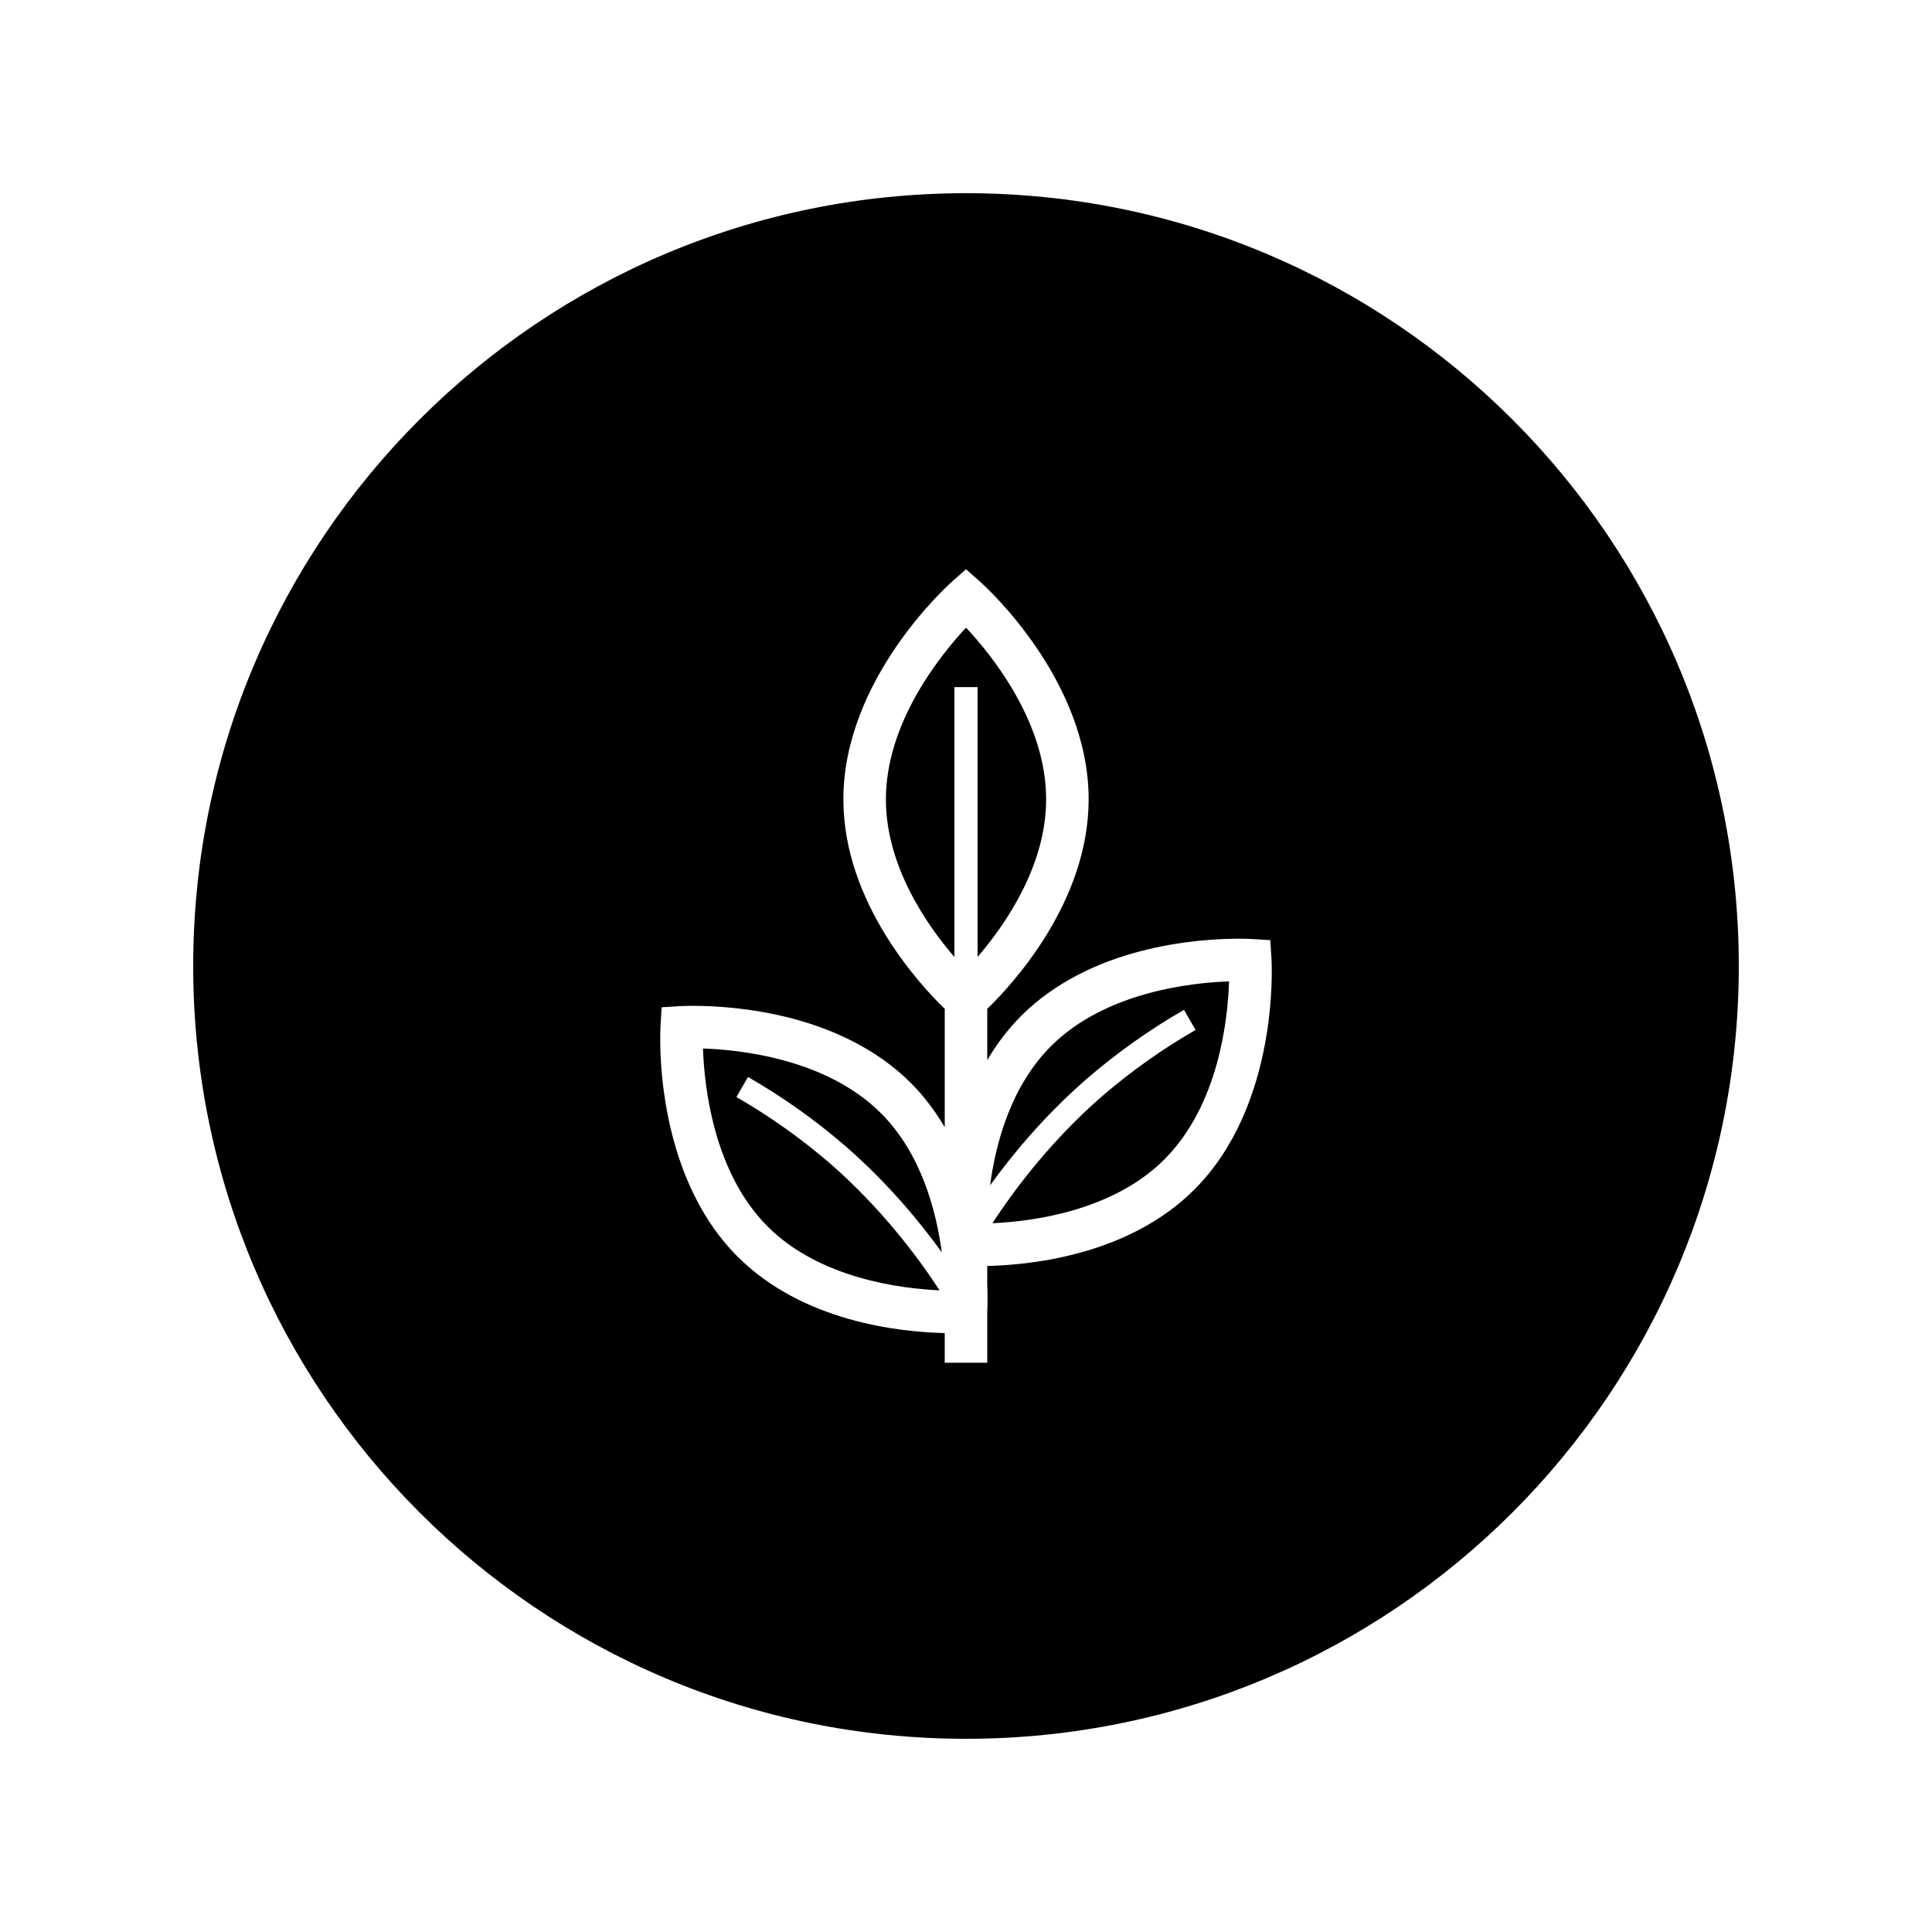
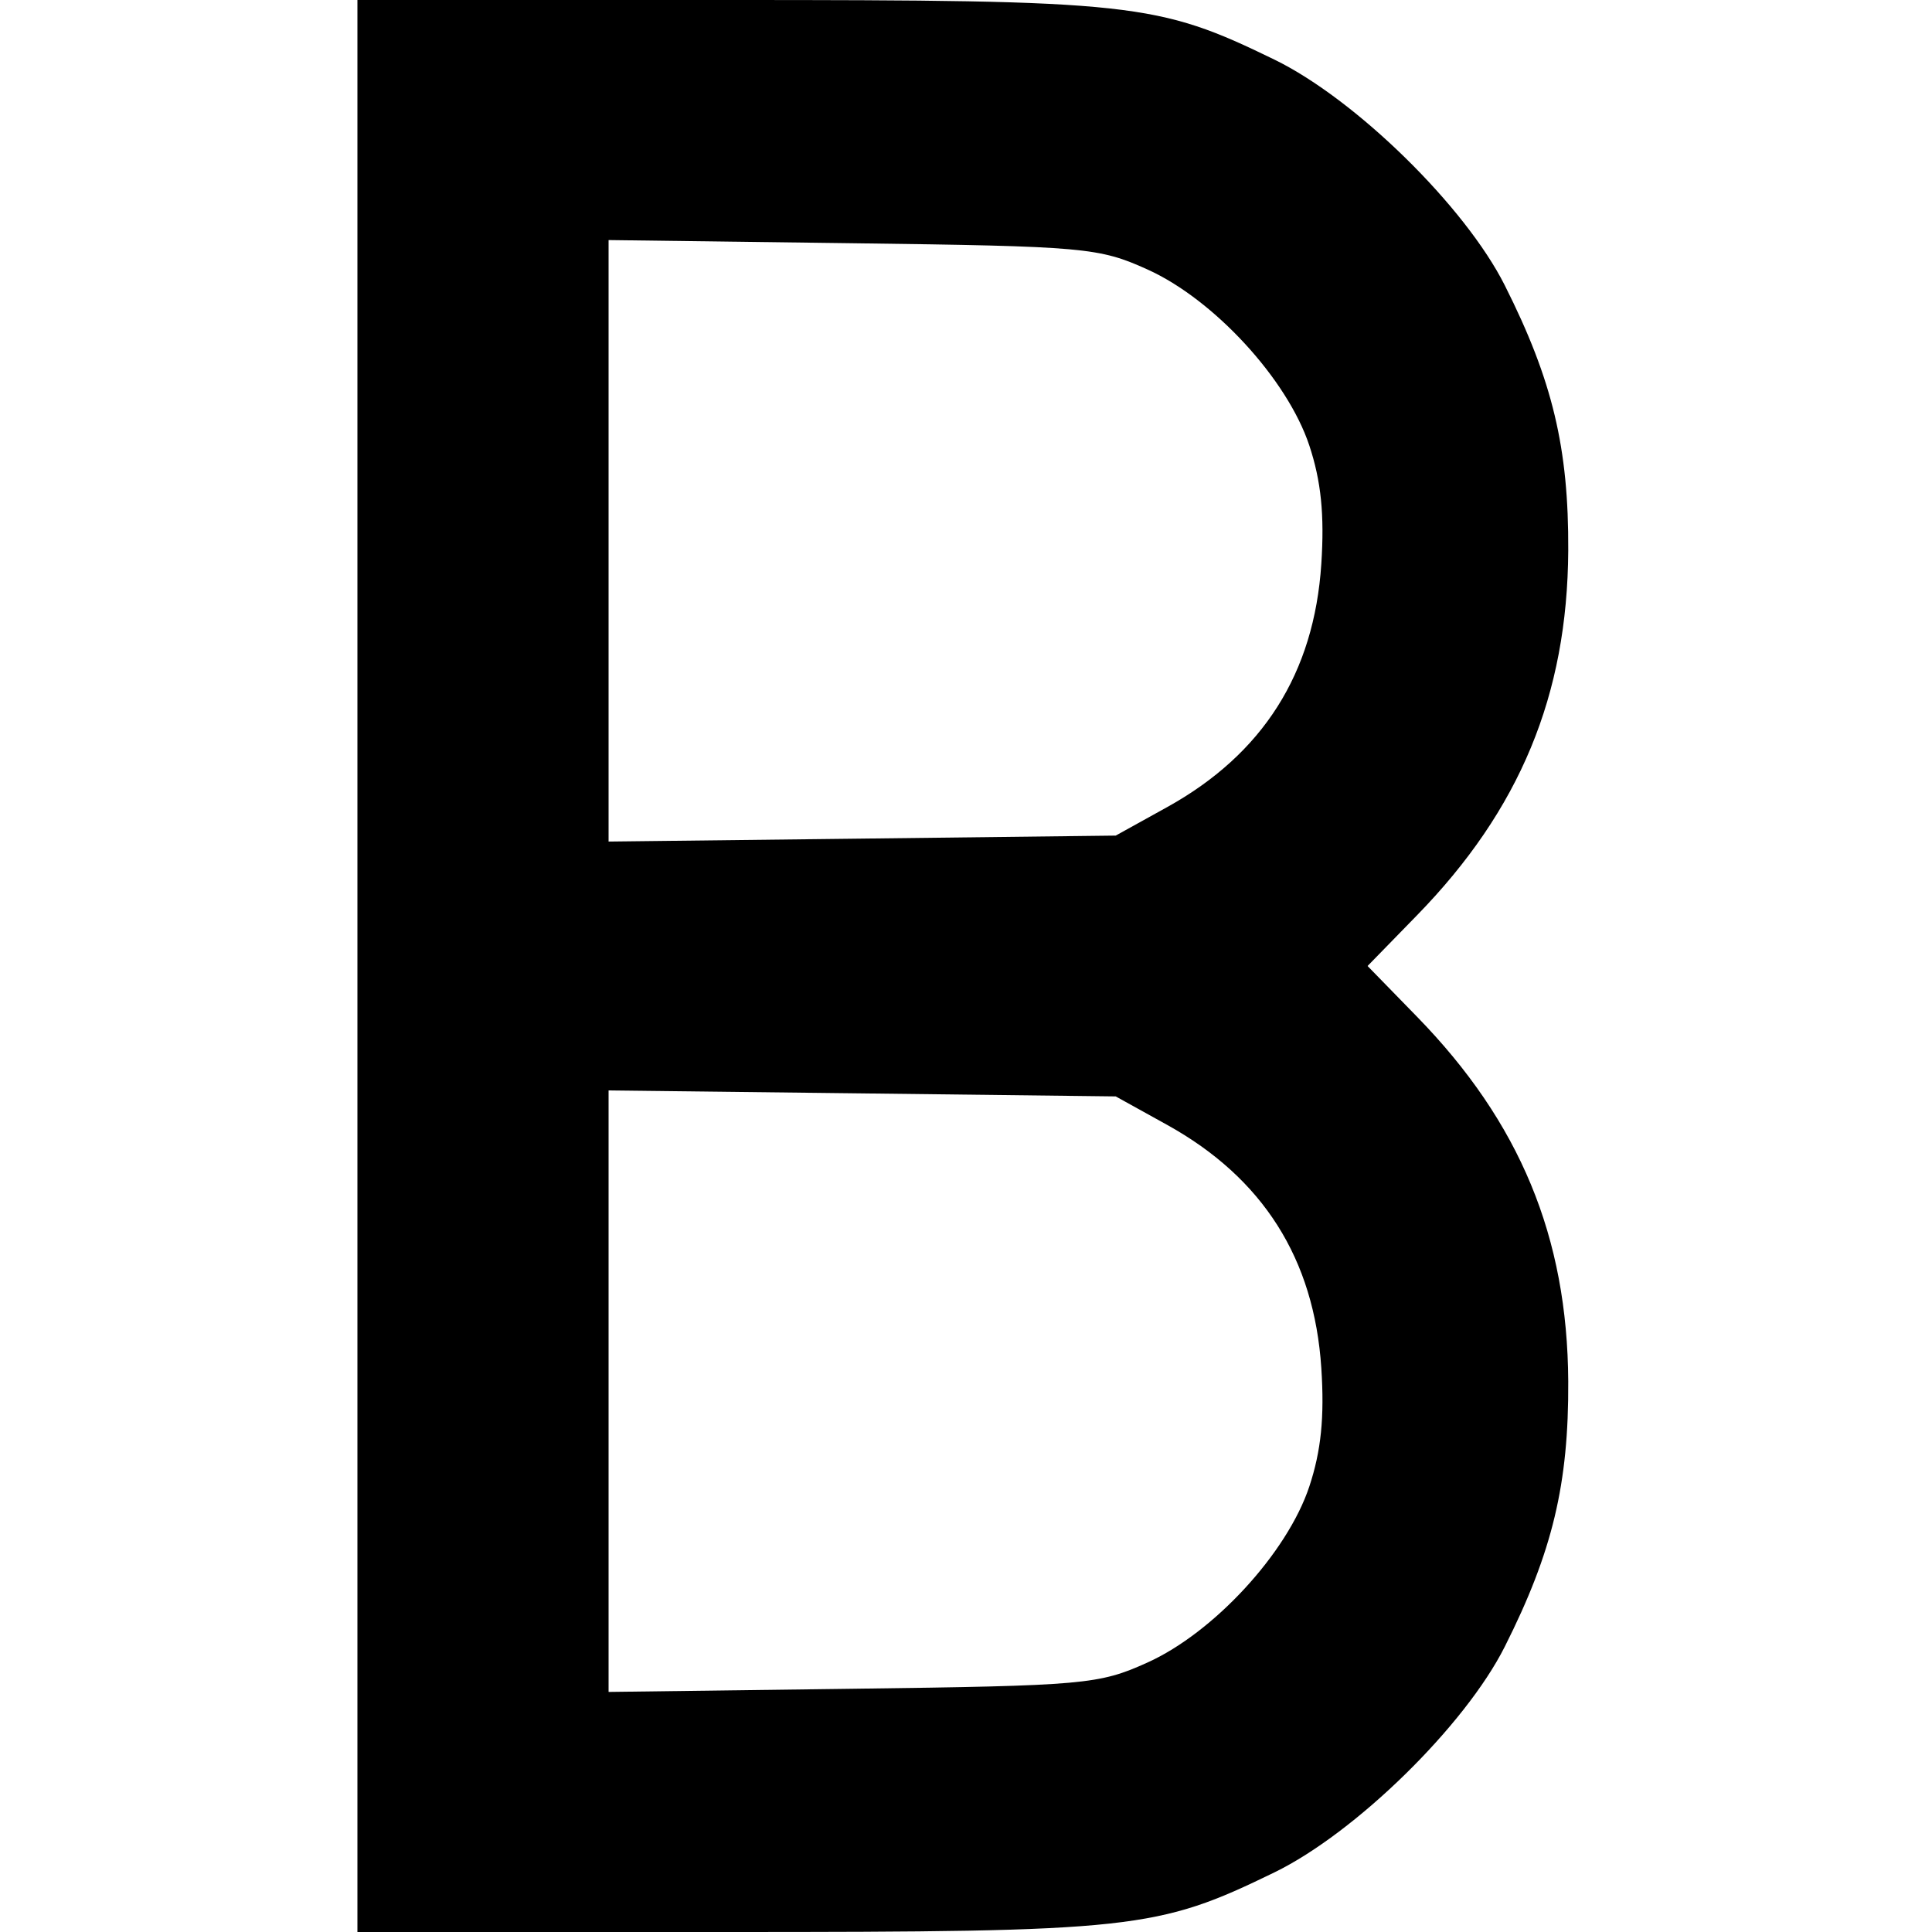
- <svg xmlns="http://www.w3.org/2000/svg" xml:space="preserve" width="100" height="100">
-   <path d="M50 10c-22.092 0-40 17.908-40 40s17.908 40 40 40 40-17.908 40-40-17.908-40-40-40zm11.82 51.57c-3.354 3.354-8.331 3.9-10.721 3.957v.895c.033.81.009 1.352 0 1.496v2.619h-2.2V69c-2.39-.055-7.366-.602-10.72-3.957-4.391-4.39-4.009-11.628-3.991-11.935l.059-.971.974-.061s.228-.015.628-.015c2.196 0 7.693.391 11.308 4.006.7.7 1.267 1.476 1.743 2.28v-6.129c-1.261-1.22-5.247-5.497-5.247-10.846 0-6.21 5.389-11.058 5.618-11.261l.729-.646.73.644c.229.203 5.618 5.051 5.618 11.262 0 5.348-3.987 9.626-5.248 10.846v2.656a11.42 11.42 0 0 1 1.743-2.28c3.615-3.615 9.112-4.006 11.308-4.006.4 0 .628.015.628.015l.971.061.061.971c.018.307.4 7.546-3.991 11.936z" />
-   <path d="M50.002 32.487c-1.36 1.457-4.148 4.927-4.148 8.885-.001 3.454 2.104 6.489 3.546 8.163v-13.97h1.2v13.966c1.443-1.681 3.548-4.72 3.548-8.158 0-3.974-2.785-7.433-4.146-8.886zM43.728 59.295c2.204 1.913 3.881 3.947 5.019 5.525-.293-2.192-1.08-5.13-3.146-7.198-2.815-2.815-7.271-3.287-9.215-3.352.069 1.993.551 6.418 3.349 9.216 2.697 2.697 6.904 3.214 8.897 3.301-1.015-1.56-2.936-4.193-5.691-6.586a31.259 31.259 0 0 0-4.825-3.418l.601-1.039a32.469 32.469 0 0 1 5.011 3.551zM51.247 61.354c1.138-1.578 2.817-3.616 5.024-5.532a32.62 32.62 0 0 1 5.011-3.552l.602 1.039a31.352 31.352 0 0 0-4.826 3.419c-2.754 2.392-4.675 5.025-5.69 6.585 1.992-.086 6.199-.602 8.897-3.299 2.81-2.81 3.287-7.228 3.351-9.217-1.943.066-6.402.537-9.217 3.352-2.077 2.077-2.862 5.016-3.152 7.205z" />
+ <svg xmlns="http://www.w3.org/2000/svg" width="100px" height="100px" viewBox="0 0 100 100" version="1.1">
+   <g id="surface1">
+     <path style=" stroke:none;fill-rule:evenodd;fill:rgb(0%,0%,0%);fill-opacity:1;" d="M 18.5 50 L 18.5 100 L 37.645 100 C 58.688 100 59.895 99.867 65.957 96.918 C 70.168 94.867 75.836 89.316 77.891 85.223 C 80.359 80.32 81.199 76.805 81.172 71.5 C 81.129 64.02 78.672 58.09 73.344 52.625 L 70.785 50 L 73.344 47.375 C 78.672 41.91 81.129 35.98 81.172 28.5 C 81.199 23.195 80.359 19.68 77.891 14.777 C 75.836 10.684 70.168 5.133 65.957 3.082 C 59.895 0.133 58.688 0 37.645 0 L 18.5 0 L 18.5 50 M 31.5 27.992 L 31.5 43.559 L 44.625 43.406 L 57.75 43.25 L 60.41 41.777 C 65.371 39.027 68.02 34.848 68.391 29.191 C 68.559 26.645 68.379 24.895 67.77 23.059 C 66.633 19.629 62.828 15.496 59.387 13.945 C 56.875 12.812 56.156 12.746 44.125 12.59 L 31.5 12.426 L 31.5 27.992 M 31.5 72.008 L 31.5 87.574 L 44.125 87.41 C 56.156 87.254 56.875 87.188 59.387 86.055 C 62.828 84.504 66.633 80.371 67.77 76.941 C 68.379 75.105 68.559 73.355 68.391 70.809 C 68.02 65.152 65.371 60.973 60.41 58.223 L 57.75 56.75 L 44.625 56.594 L 31.5 56.441 L 31.5 72.008 " />
+   </g>
</svg>
